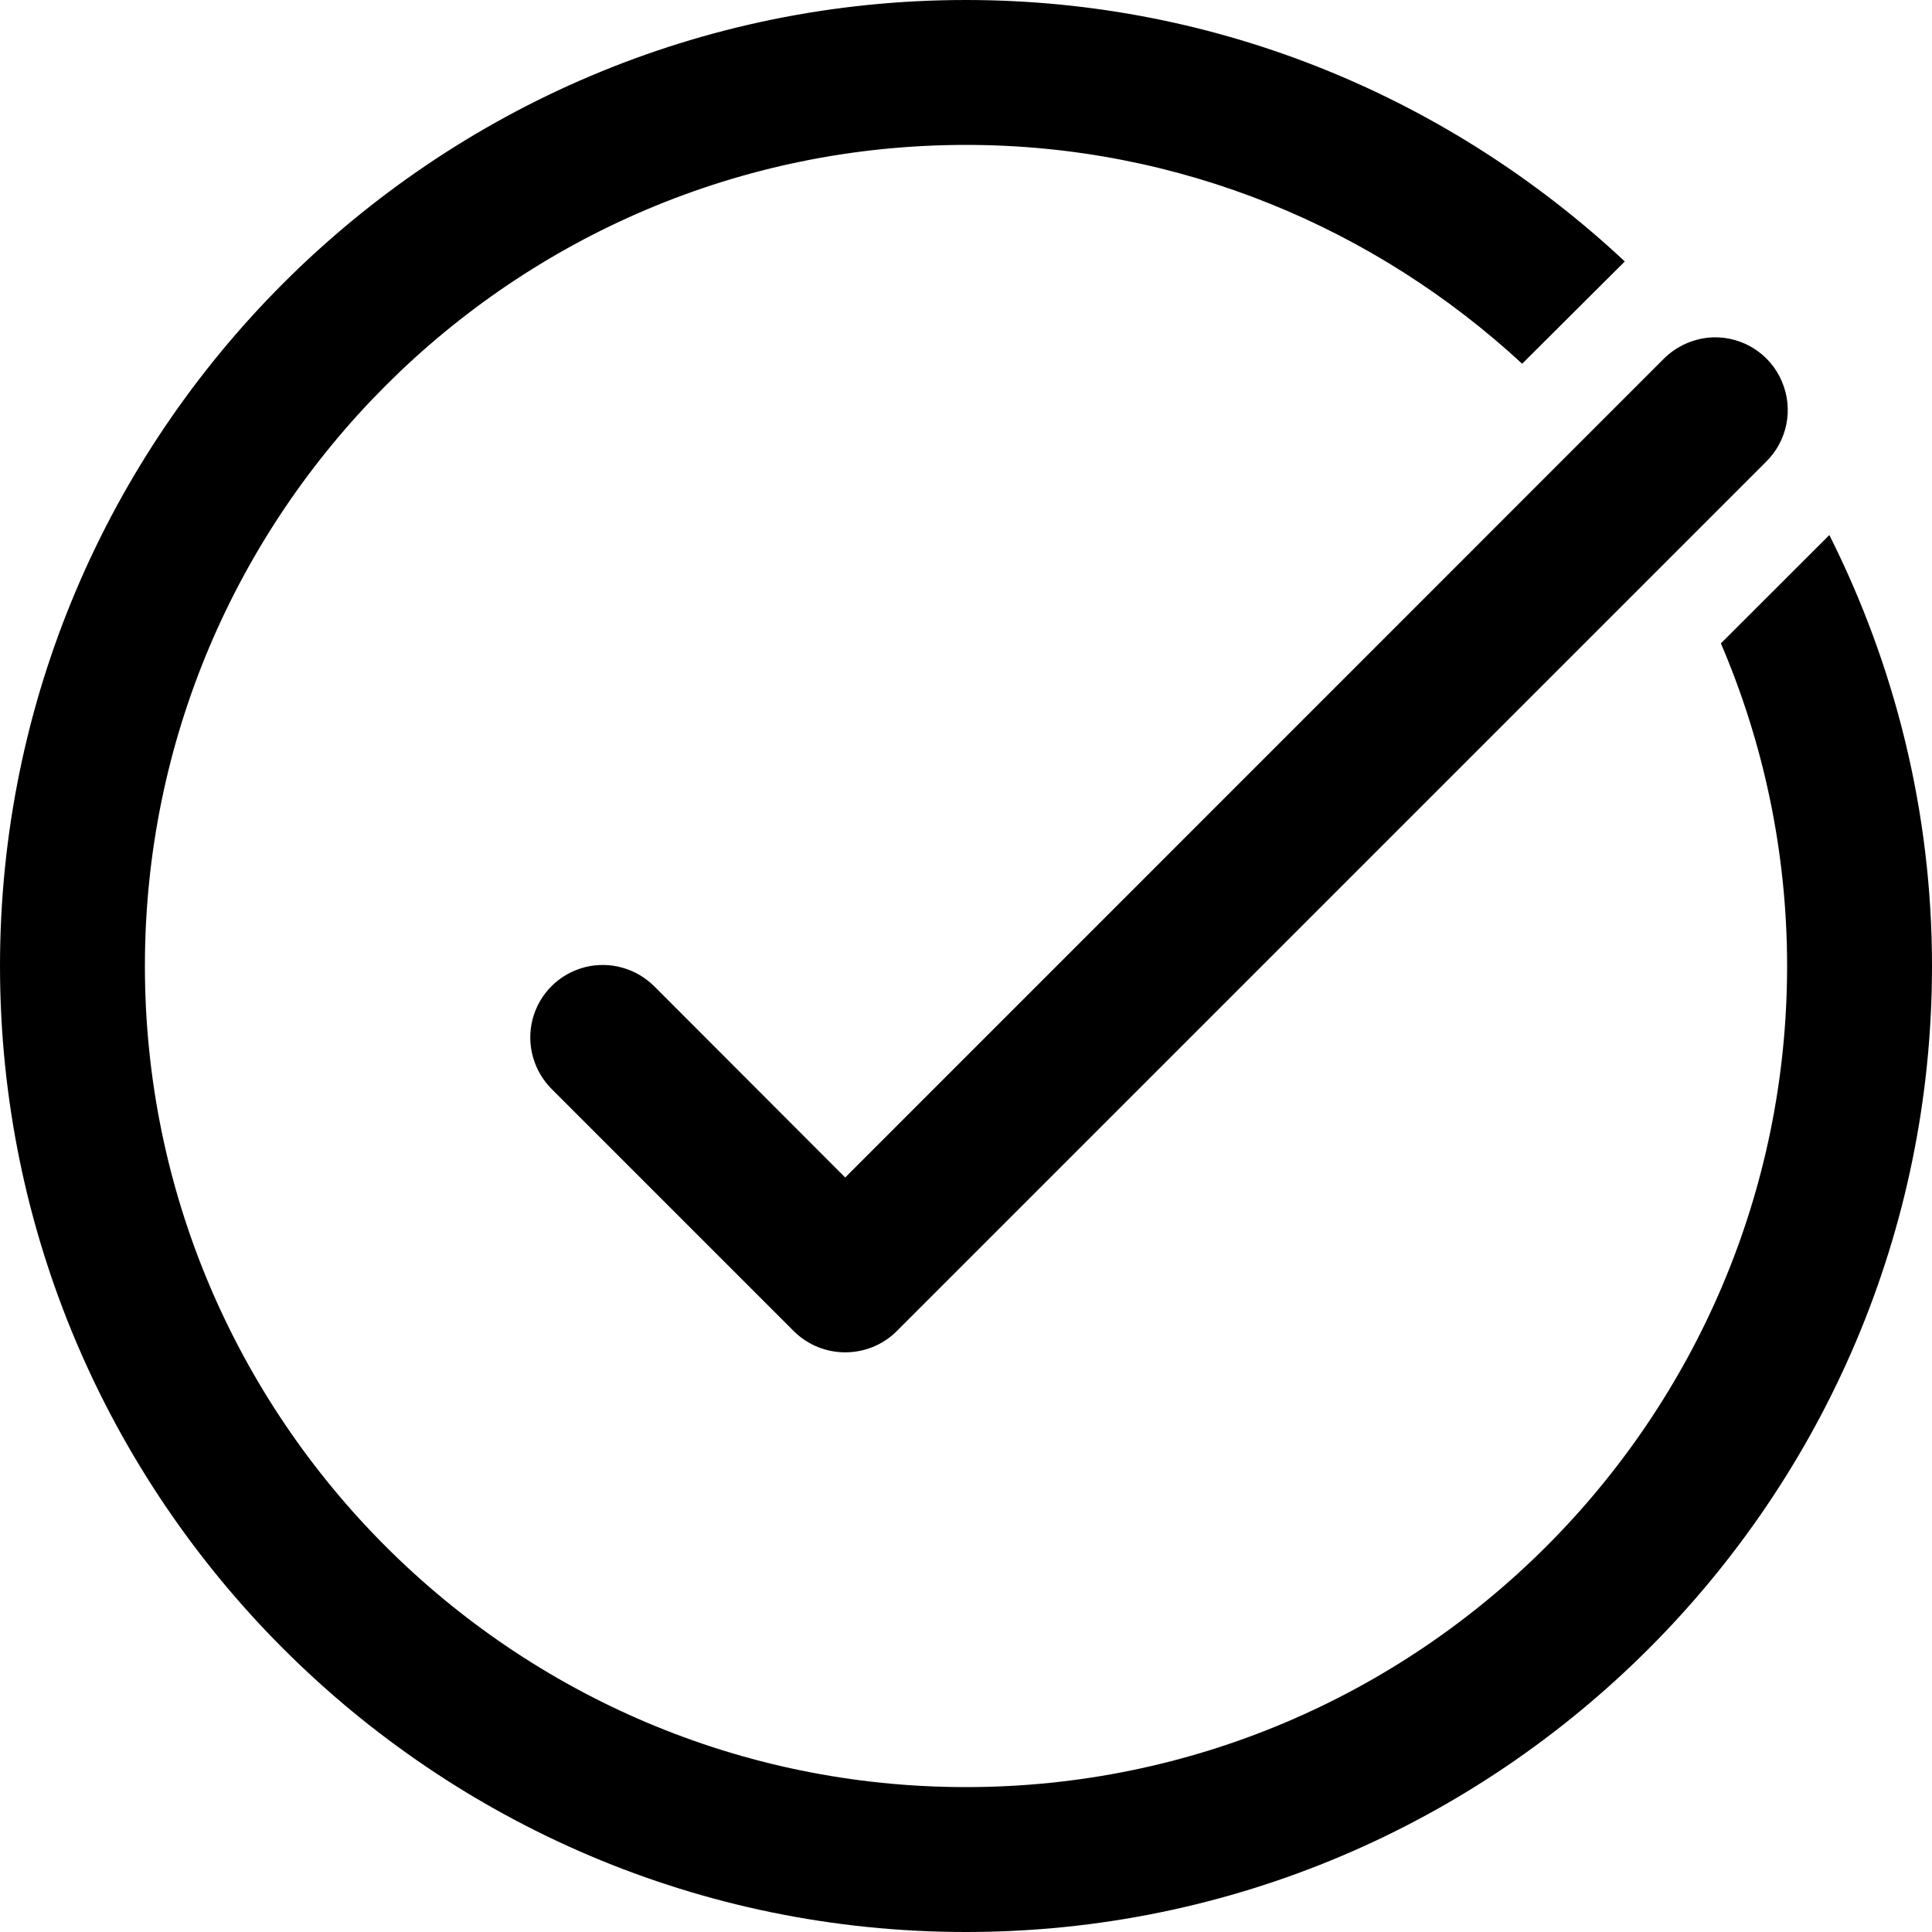
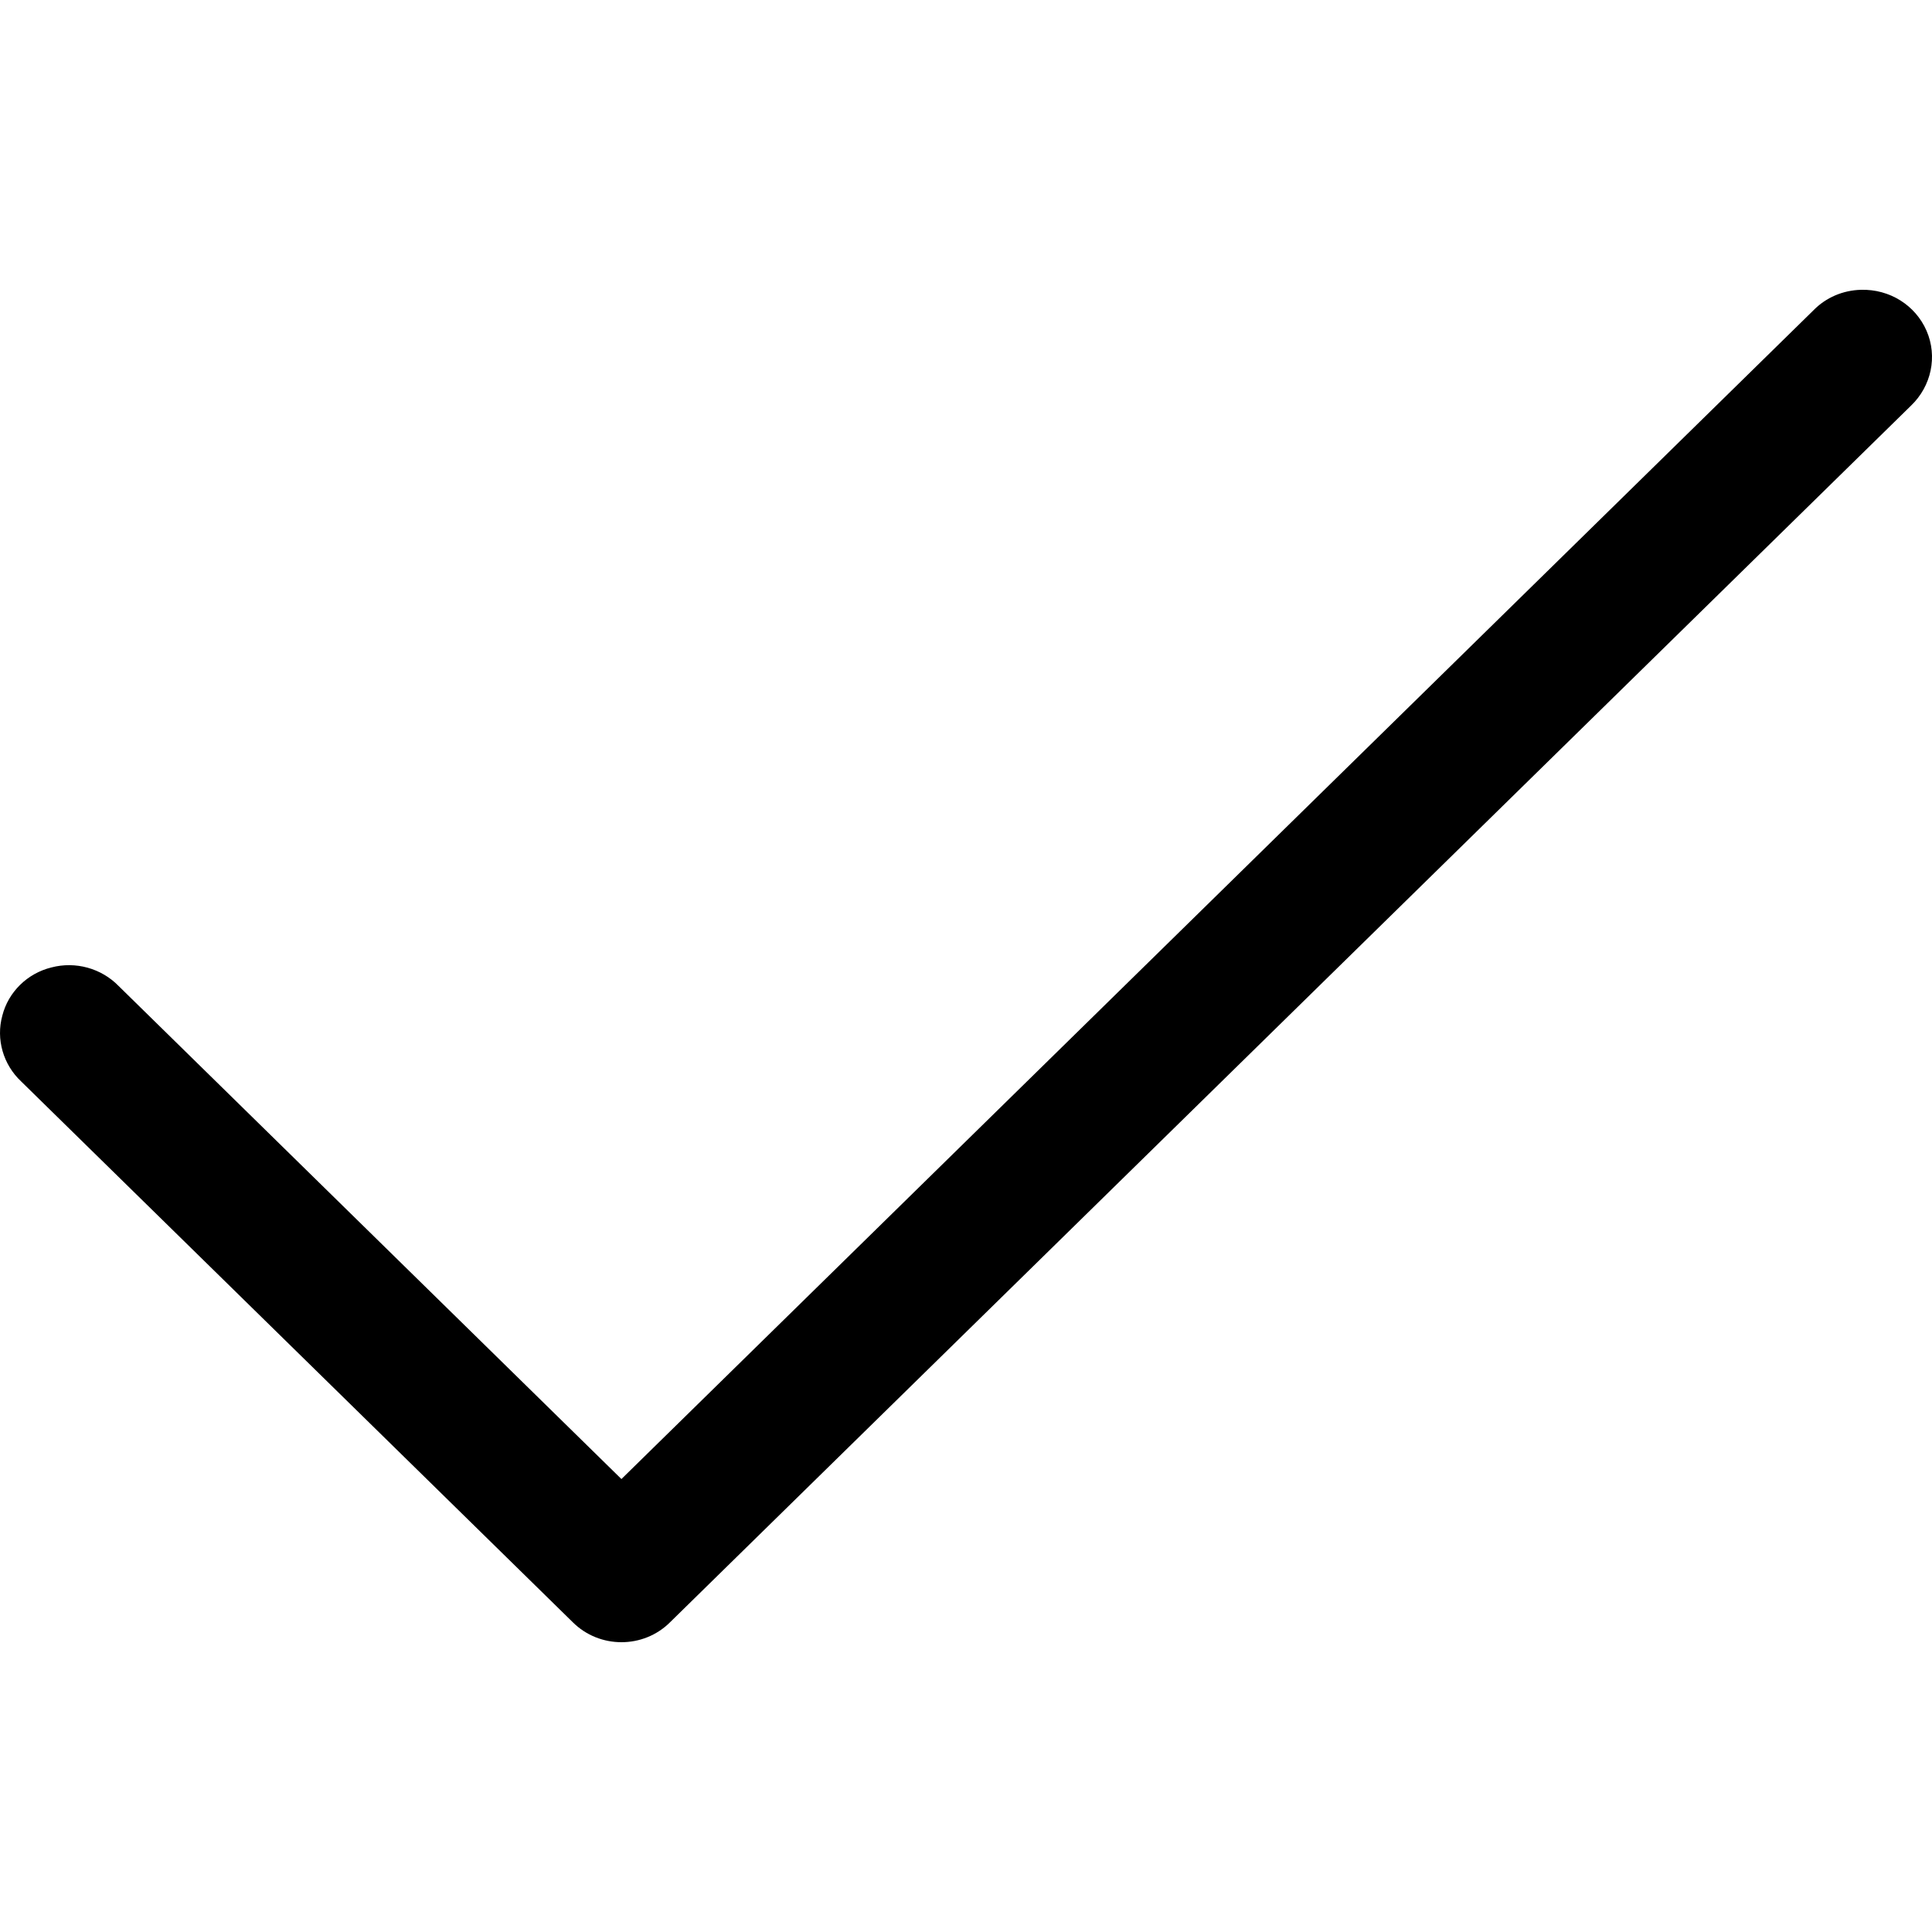
- <svg xmlns="http://www.w3.org/2000/svg" fill="currentColor">
-   <path d="M7.5 0C3.365 0 0 3.365 0 7.5C0 11.635 3.365 15 7.5 15C11.635 15 15 11.635 15 7.5C15 6.296 14.709 5.162 14.203 4.154L13.361 4.995C13.69 5.764 13.875 6.611 13.875 7.5C13.875 11.016 11.016 13.875 7.5 13.875C3.984 13.875 1.125 11.016 1.125 7.5C1.125 3.984 3.984 1.125 7.5 1.125C9.167 1.125 10.682 1.774 11.818 2.824L12.615 2.03C11.273 0.775 9.478 0 7.5 0ZM13.301 2.619C13.156 2.624 13.017 2.685 12.914 2.789L6.562 9.142L5.086 7.664C4.944 7.518 4.734 7.459 4.538 7.51C4.34 7.562 4.187 7.715 4.135 7.913C4.084 8.109 4.143 8.319 4.289 8.461L6.164 10.336C6.384 10.554 6.741 10.554 6.961 10.336L13.711 3.586C13.877 3.423 13.926 3.176 13.835 2.963C13.746 2.75 13.534 2.613 13.301 2.619Z" />
+ <svg xmlns="http://www.w3.org/2000/svg" width="20" height="20" viewBox="0 0 20 20" fill="currentColor">
+   <path d="M19.265 3C19.078 3.005 18.904 3.079 18.775 3.21L6.433 15.311L1.228 10.207C1.05 10.024 0.782 9.949 0.532 10.015C0.283 10.076 0.086 10.269 0.024 10.514C-0.043 10.758 0.033 11.021 0.22 11.196L5.929 16.793C6.206 17.069 6.661 17.069 6.937 16.793L19.783 4.199C19.993 3.997 20.059 3.691 19.944 3.425C19.828 3.158 19.56 2.992 19.265 3Z" />
</svg>
